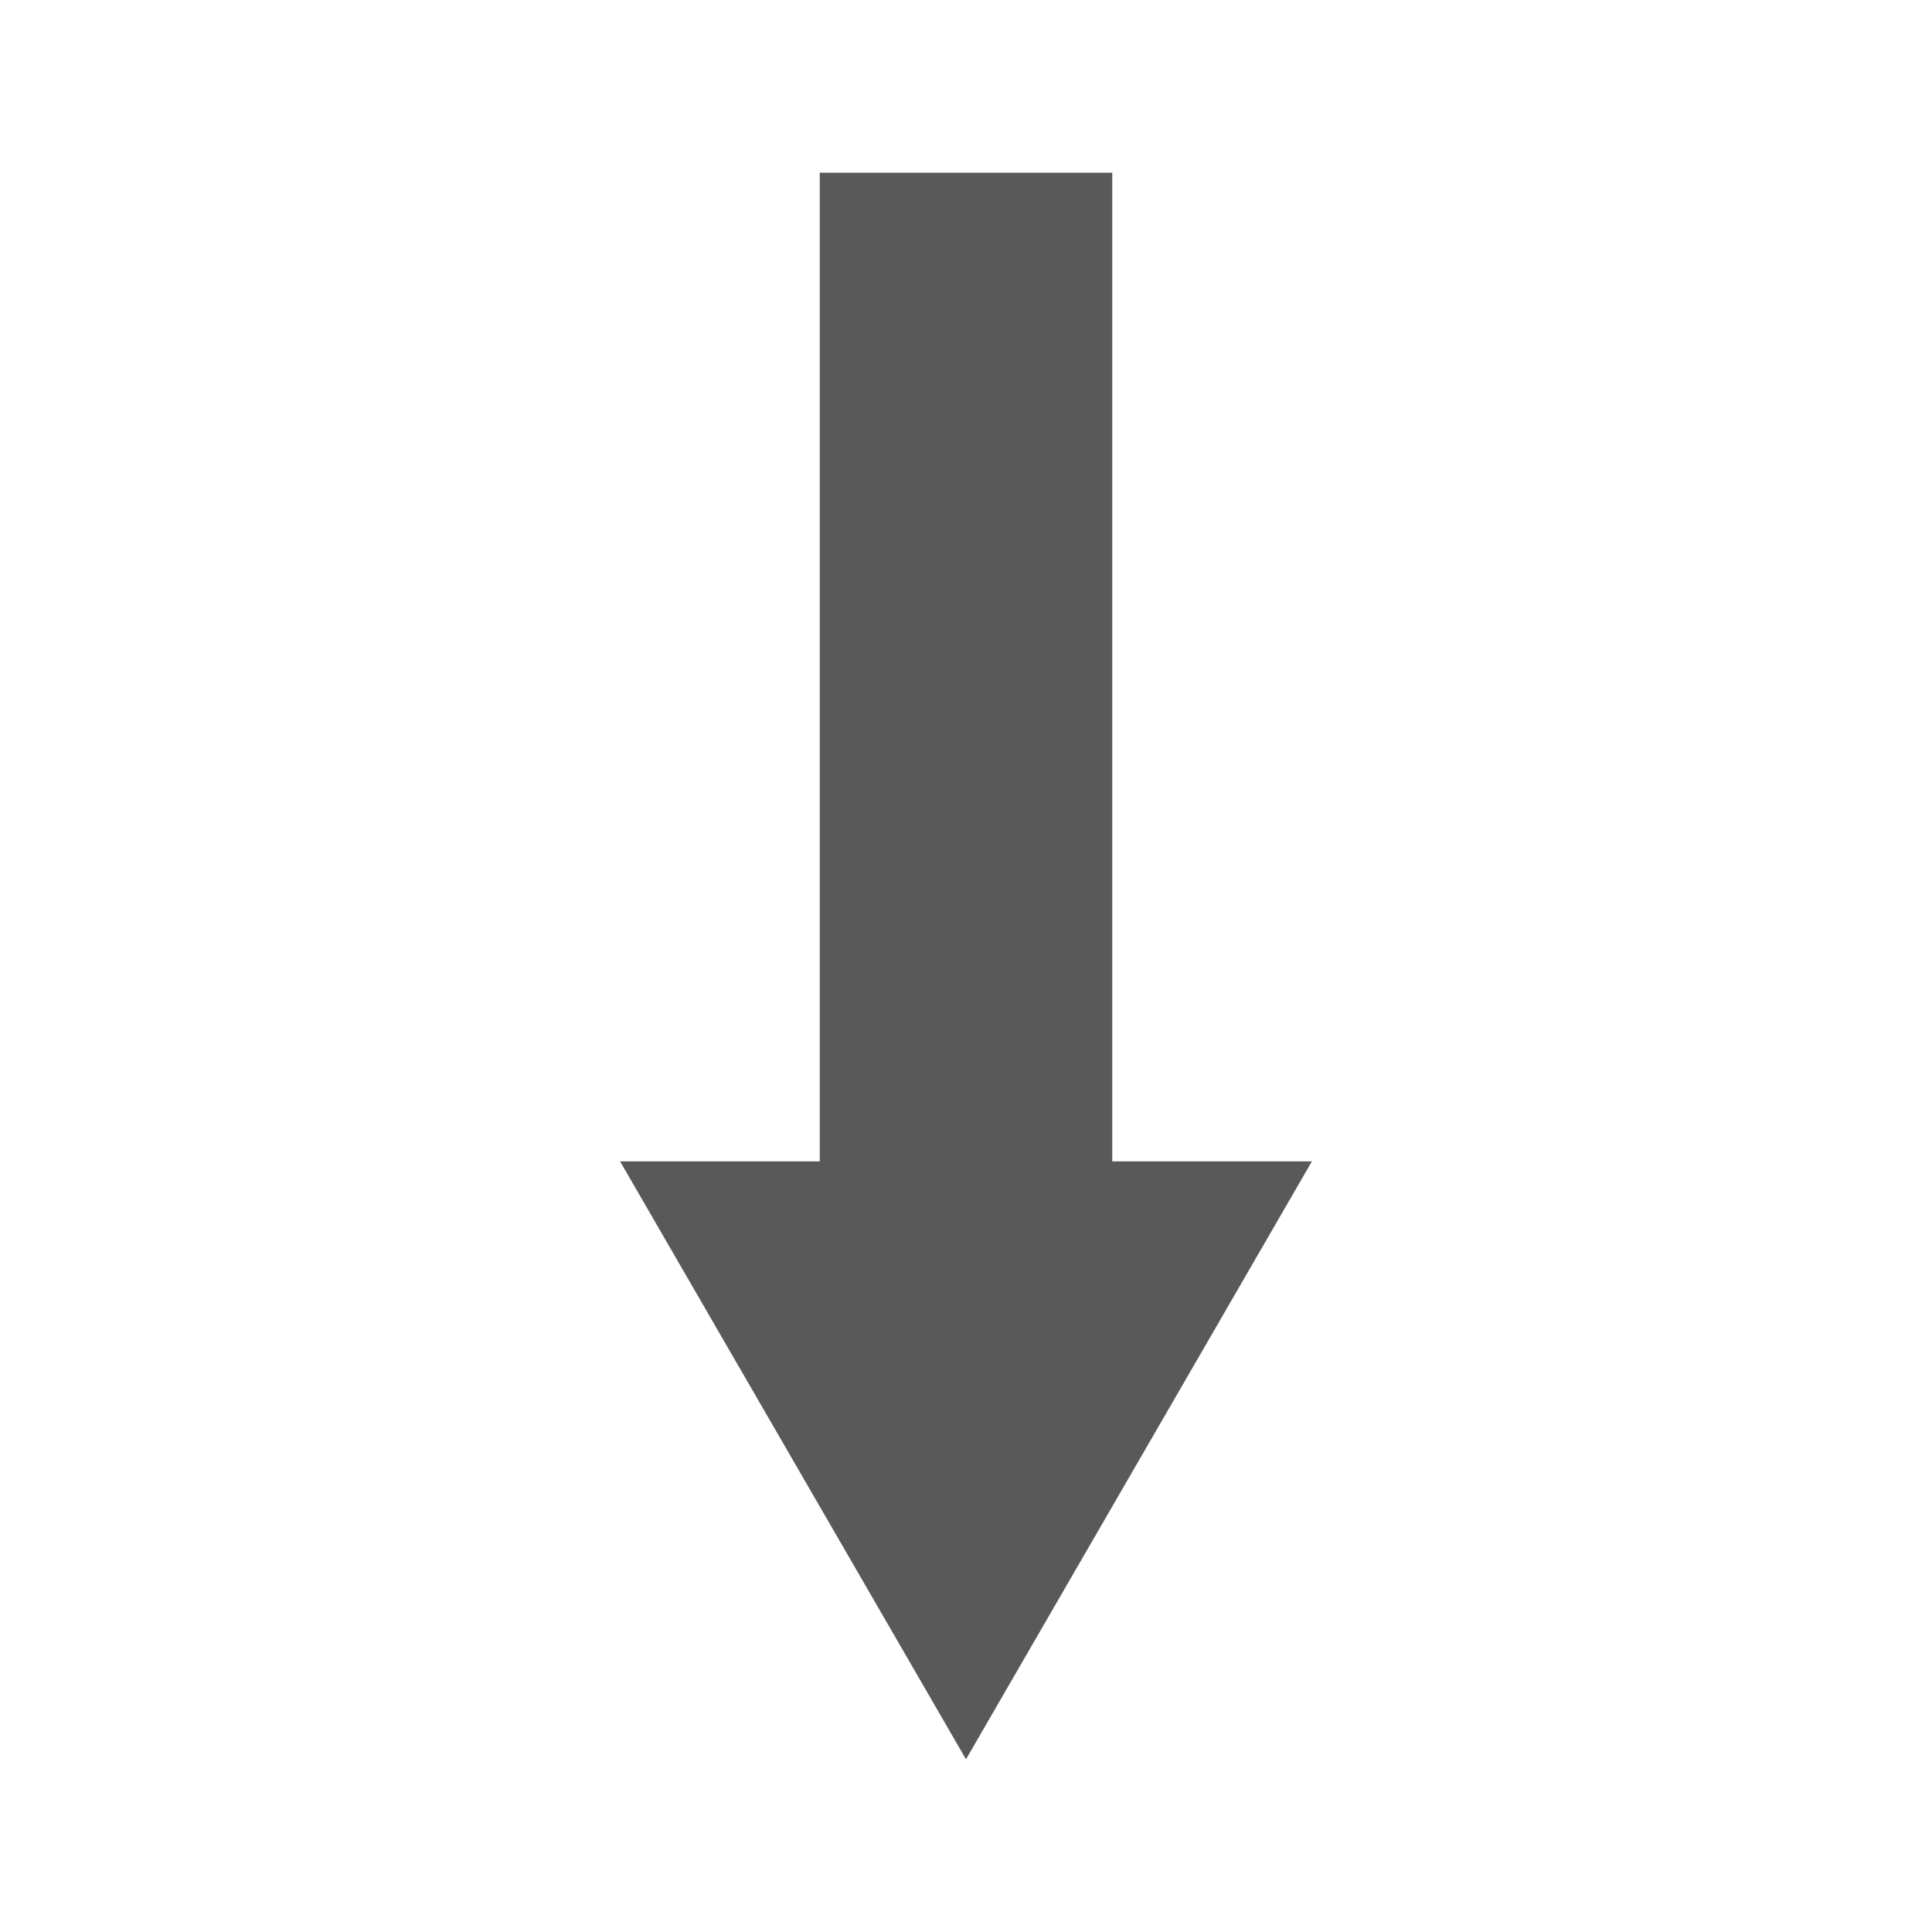
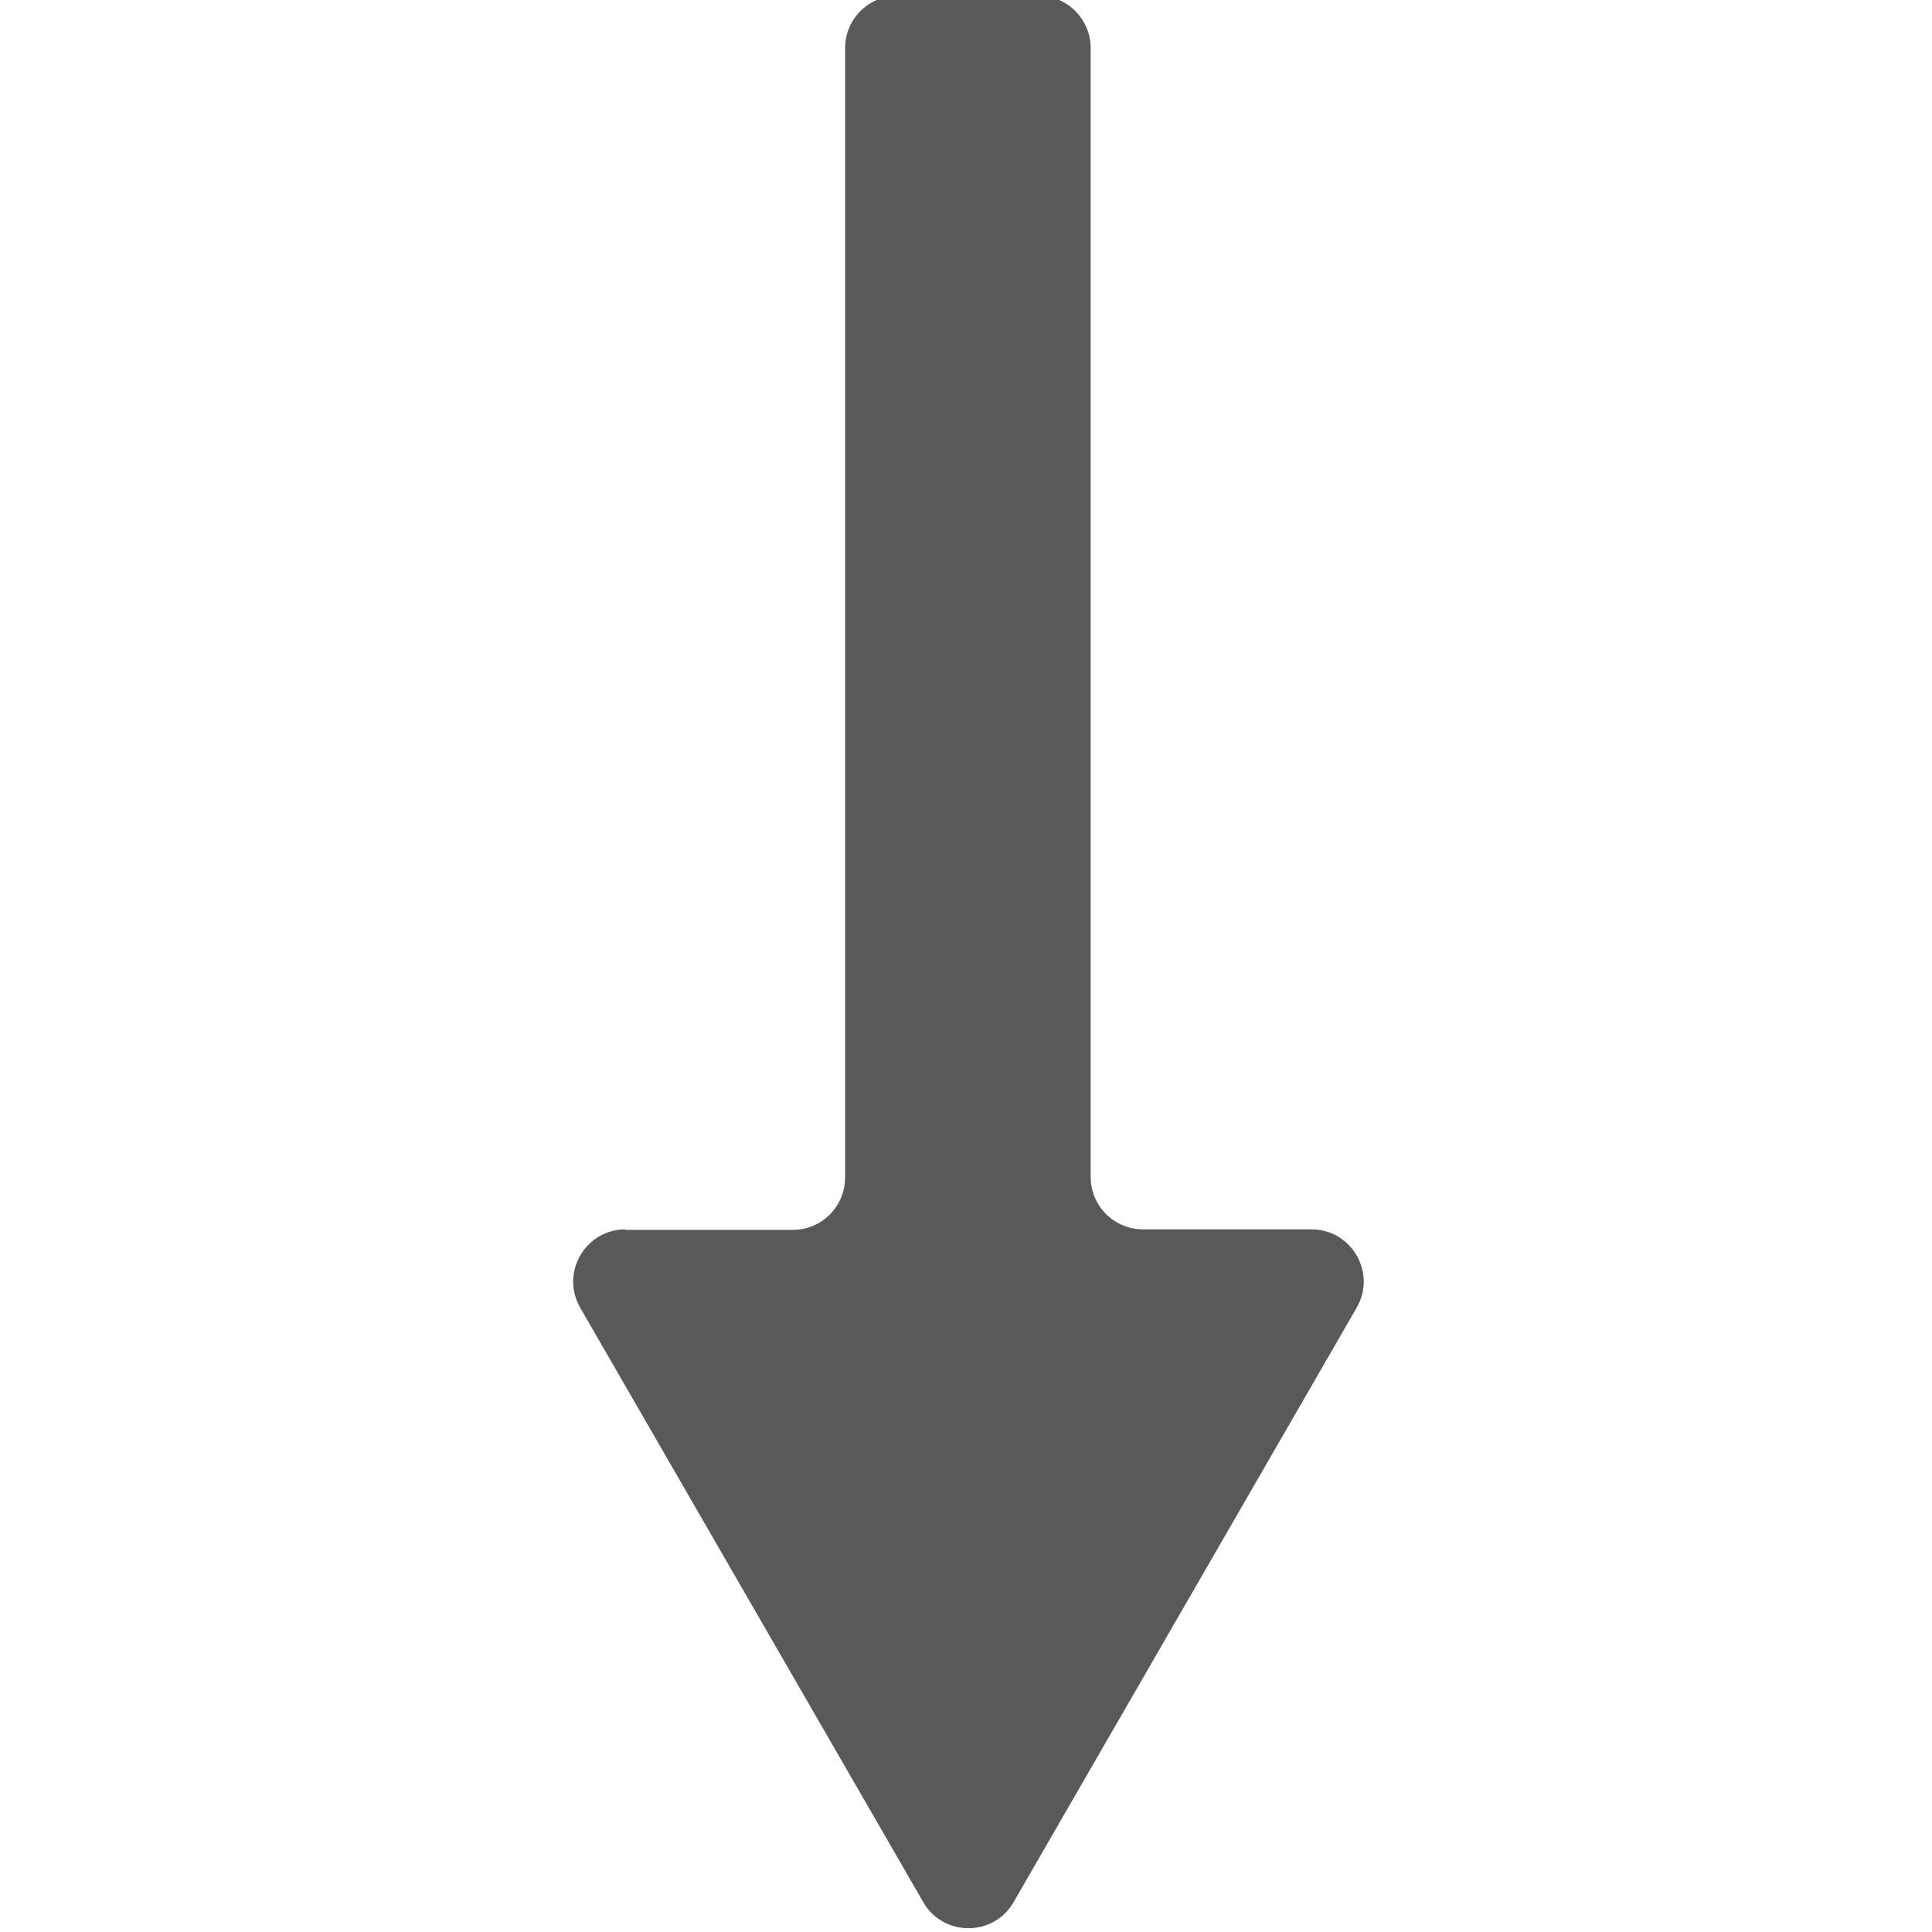
<svg xmlns="http://www.w3.org/2000/svg" id="Layer_1" version="1.1" viewBox="0 0 358 358">
  <defs>
    <style>
-       .st0 {
-         display: none;
+       .st0, .st1 {
+         fill: #5a5959;
      }

-       .st1 {
-         fill: #5a5959;
+       .st0, .st2 {
+         display: none;
      }
    </style>
  </defs>
-   <g class="st0">
-     <g id="Layer_11" data-name="Layer_1">
+   <g class="st2">
+     <g id="Layer_11">
      <g id="Layer_1-2">
-         <g id="Layer_1-21" data-name="Layer_1-2">
+         <g id="Layer_1-21">
          <g id="Layer_1-2-2">
-             <g id="Layer_1-2-21" data-name="Layer_1-2-2">
+             <g id="Layer_1-2-21">
              <path class="st1" d="M328.1,186.6h-85.2V22h-127.8v164.6H29.9l149.1,154.3,149.1-154.3h0Z" />
            </g>
          </g>
        </g>
      </g>
    </g>
  </g>
-   <polygon class="st1" points="114.9 215.2 179 326 243.1 215.2 206.1 215.2 206.1 32 151.9 32 151.9 215.2 114.9 215.2" />
+   <polygon class="st0" points="114.9 215.2 179 326 243.1 215.2 206.1 215.2 206.1 32 151.9 32 151.9 215.2 114.9 215.2" />
+   <path class="st1" d="M115.9,227.8c-7.4,0-12.1,8-8.4,14.5l31.8,55.1,31.8,55.1c3.7,6.4,13,6.4,16.7,0l31.8-55.1,31.8-55.1c3.7-6.4-.9-14.5-8.4-14.5h-31.2c-5.3,0-9.7-4.3-9.7-9.7V8.9c0-5.3-4.3-9.7-9.7-9.7h-26.1c-5.3,0-9.7,4.3-9.7,9.7v209.3c0,5.3-4.3,9.7-9.7,9.7h-31.2Z" />
</svg>
